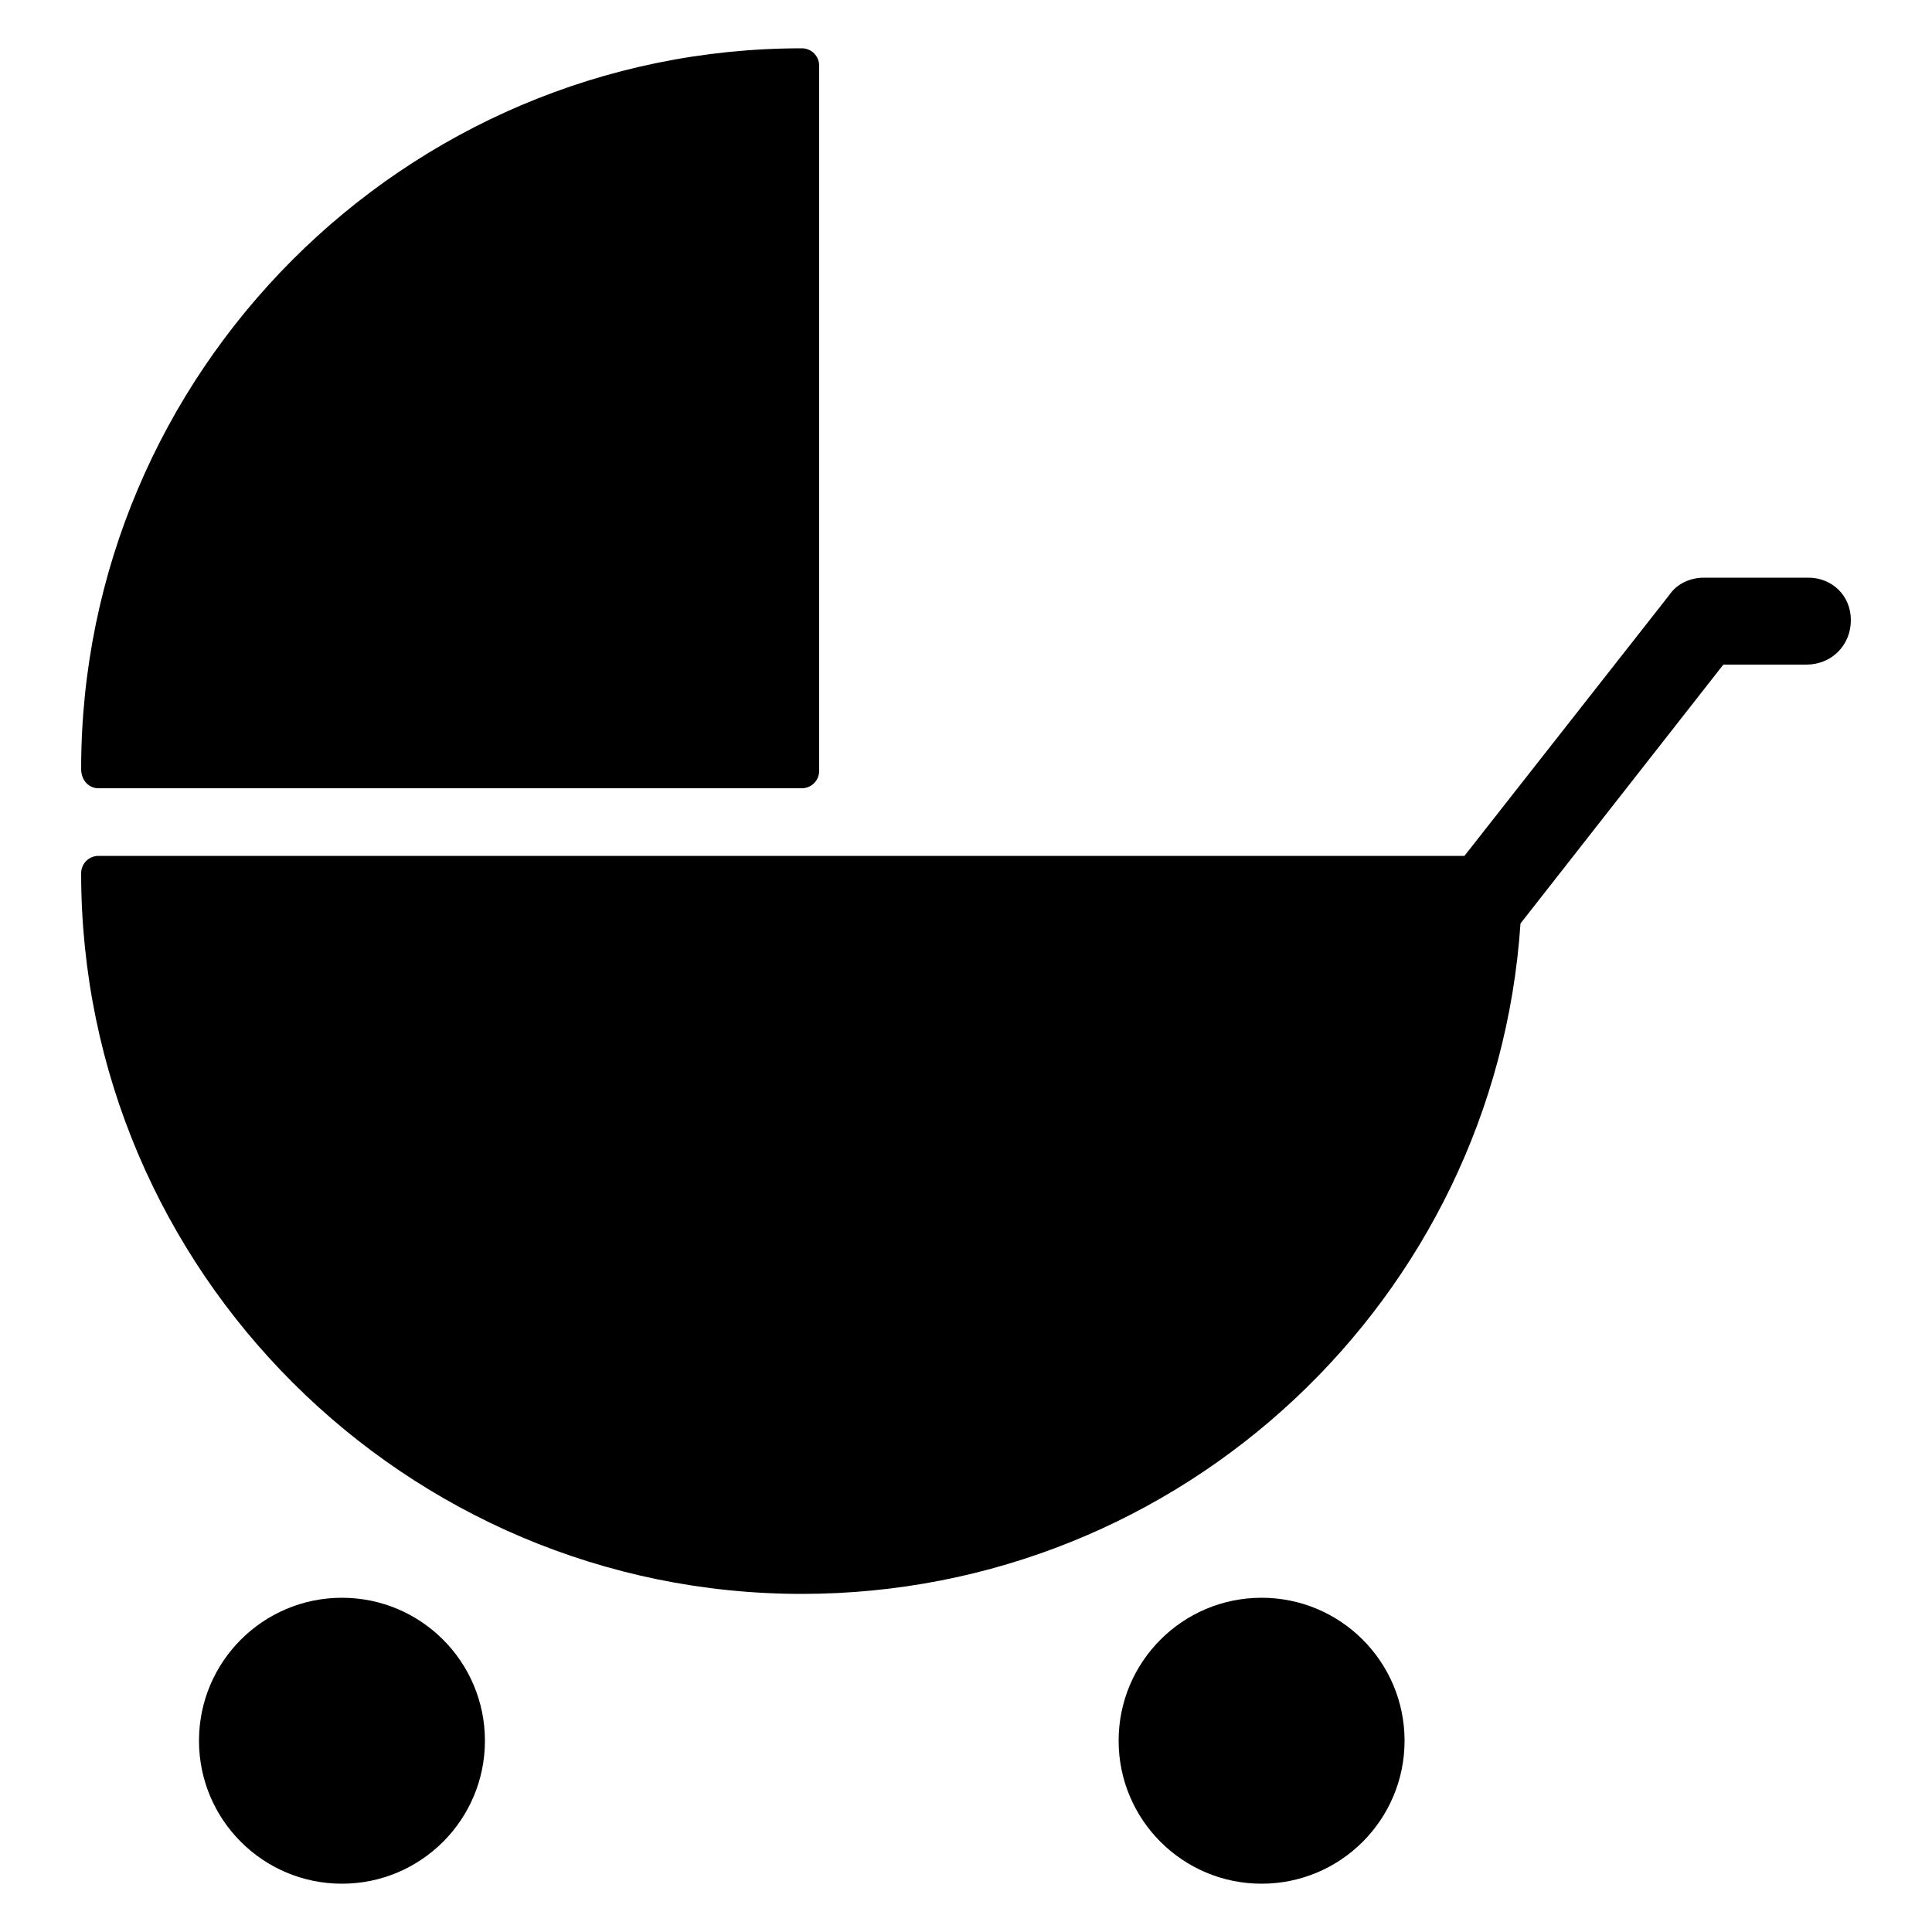
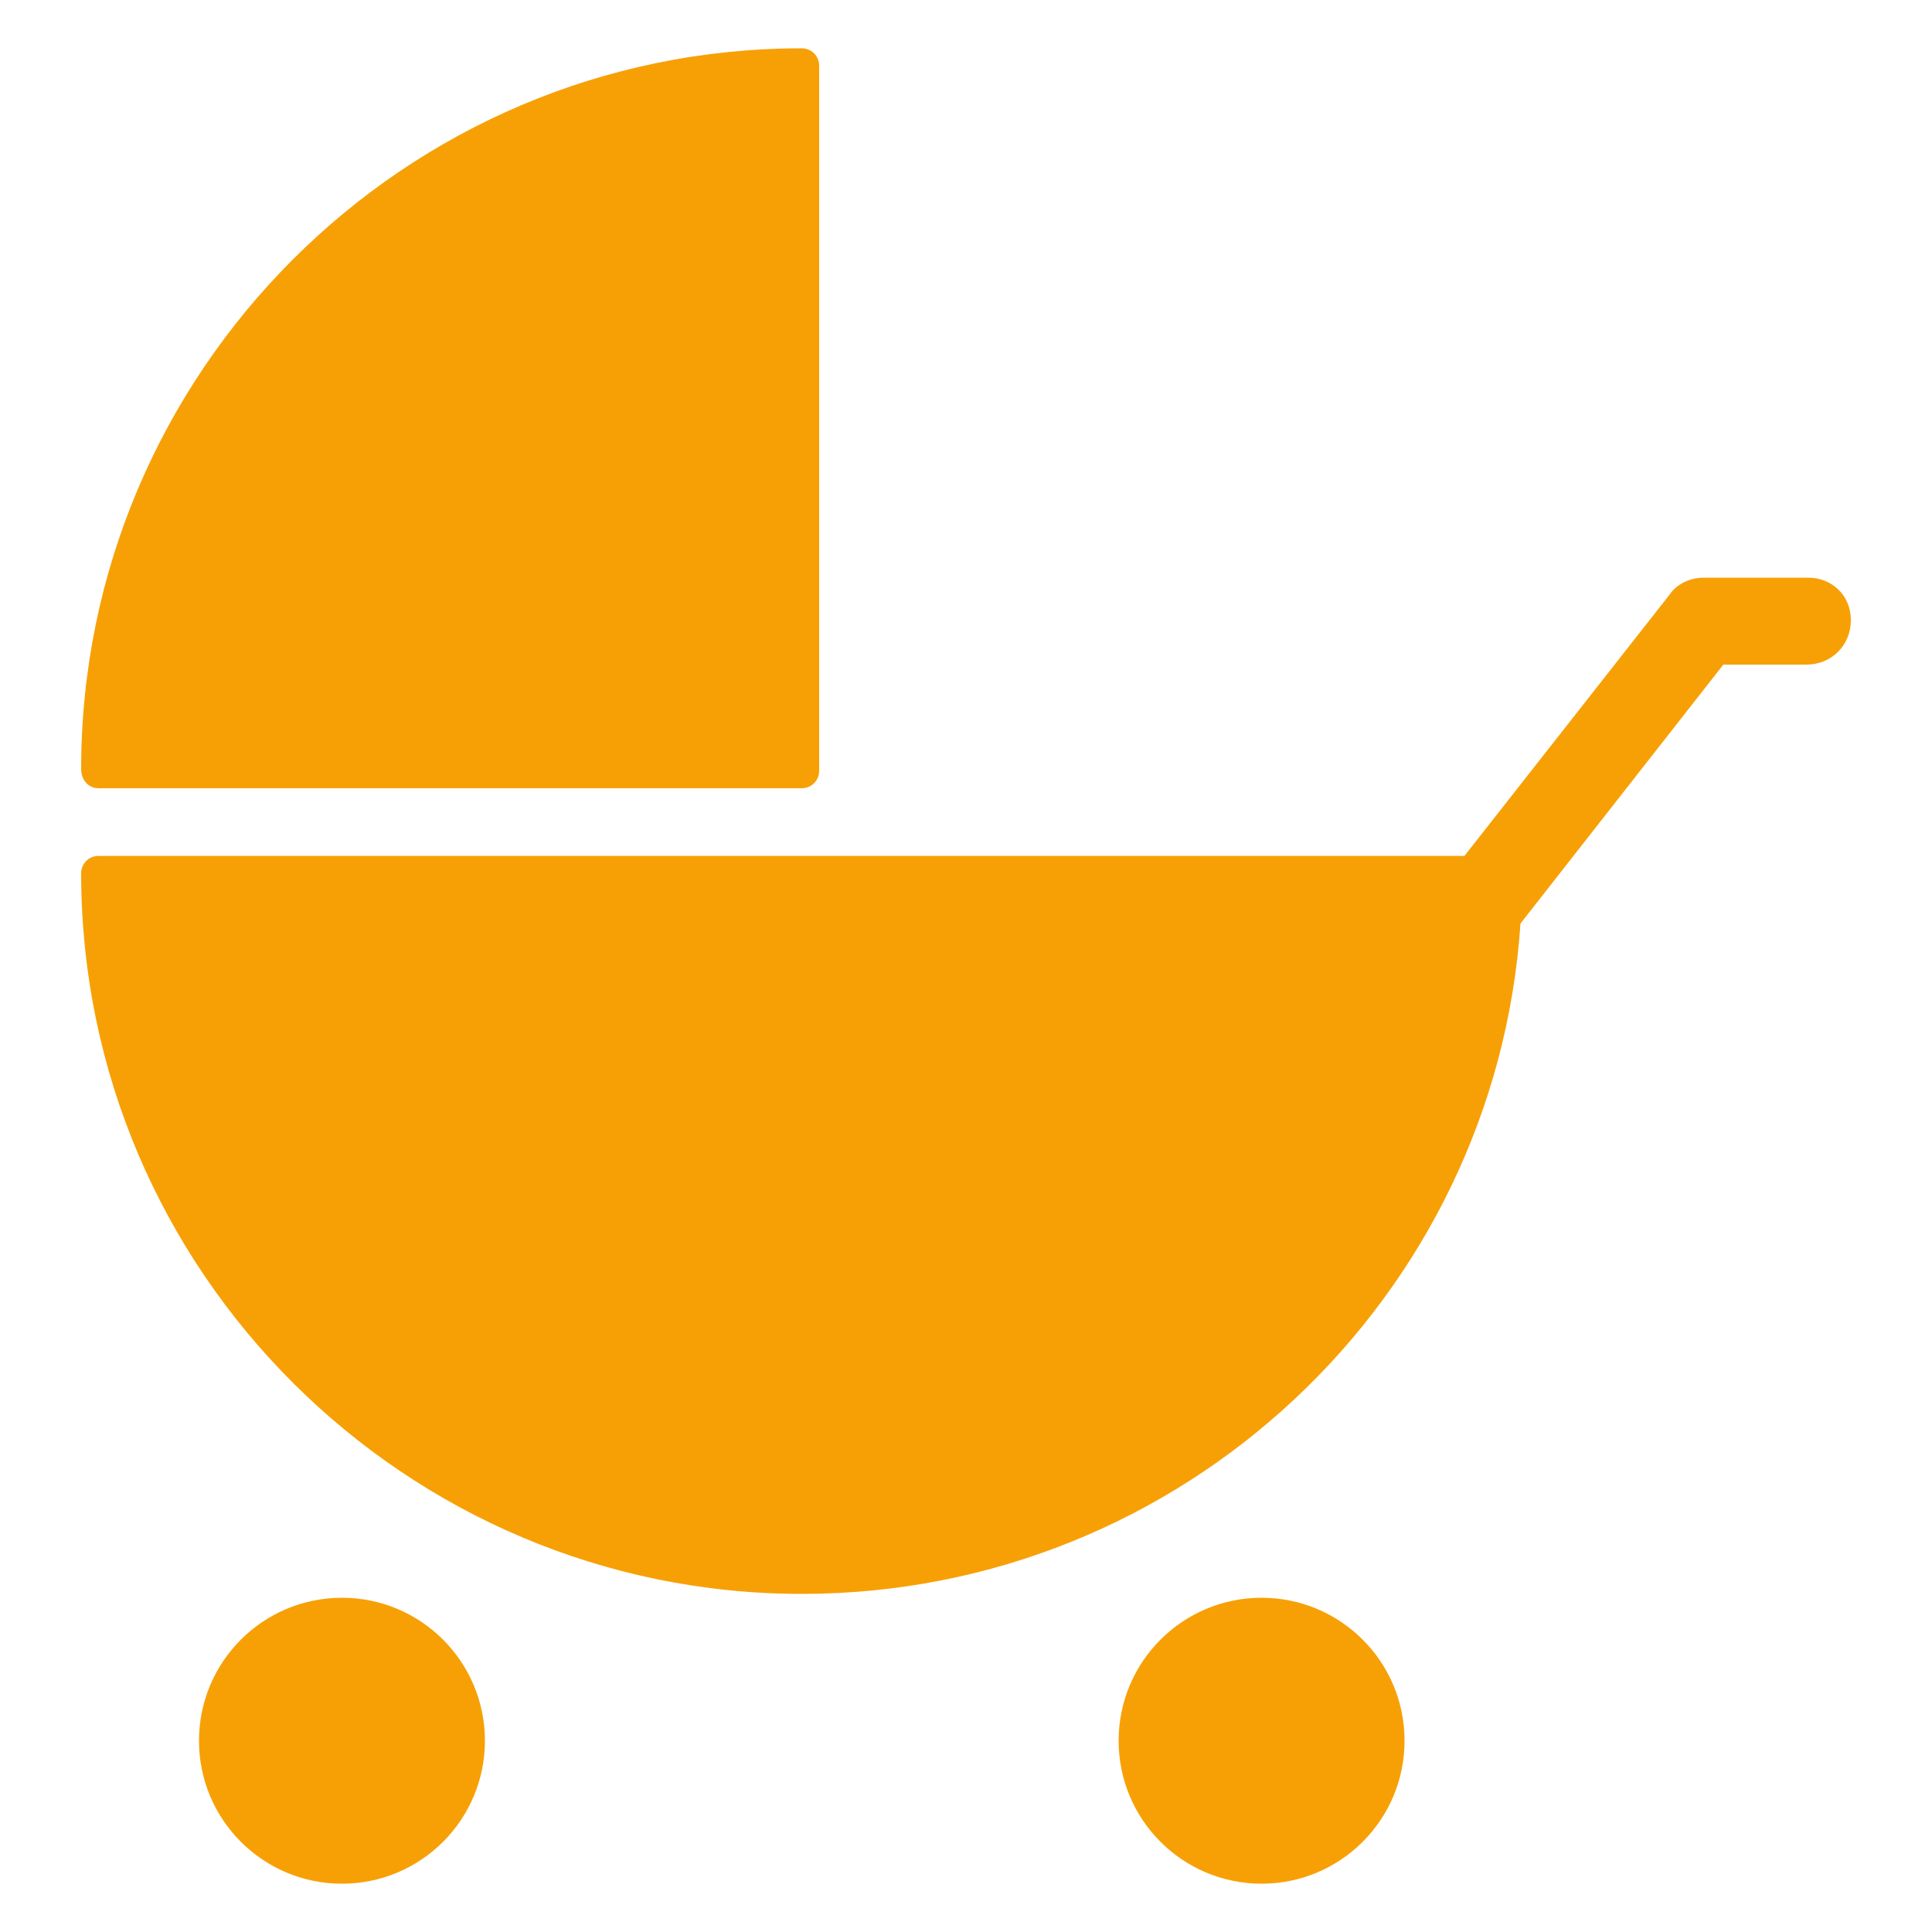
- <svg xmlns="http://www.w3.org/2000/svg" height="300px" width="300px" fill="#000000" version="1.1" x="0px" y="0px" viewBox="0 0 100 100" style="enable-background:new 0 0 100 100;" xml:space="preserve">
-   <ellipse cx="65.3" cy="90.1" rx="7.4" ry="7.4" />
-   <path d="M5.1,40.8h36.4c0.5,0,0.9-0.4,0.9-0.9V3.4c0-0.5-0.4-0.9-0.9-0.9C20.9,2.5,4.2,19.3,4.2,39.8C4.2,40.4,4.6,40.8,5.1,40.8z" />
-   <path d="M93.6,29.9h-5.4c-0.7,0-1.4,0.3-1.8,0.9L75.8,44.3H5.1c-0.5,0-0.9,0.4-0.9,0.9c0,20.6,16.8,37.3,37.3,37.3  c19.7,0,35.9-15.3,37.2-34.7l10.5-13.4h4.3c1.3,0,2.3-1,2.3-2.3S94.8,29.9,93.6,29.9z" />
-   <circle cx="17.7" cy="90.1" r="7.4" />
+ <svg xmlns="http://www.w3.org/2000/svg" version="1.1" id="Layer_1" x="0px" y="0px" viewBox="0 0 300 300" style="enable-background:new 0 0 300 300;" xml:space="preserve">
+   <style type="text/css">
+ 	.st0{fill:#F7A005;}
+ </style>
+   <ellipse class="st0" cx="195.9" cy="270.3" rx="22.2" ry="22.2" />
+   <path class="st0" d="M15.3,122.4h109.2c1.5,0,2.7-1.2,2.7-2.7V10.2c0-1.5-1.2-2.7-2.7-2.7C62.7,7.5,12.6,57.9,12.6,119.4  C12.6,121.2,13.8,122.4,15.3,122.4z" />
+   <path class="st0" d="M280.8,89.7h-16.2c-2.1,0-4.2,0.9-5.4,2.7l-31.8,40.5H15.3c-1.5,0-2.7,1.2-2.7,2.7  c0,61.8,50.4,111.9,111.9,111.9c59.1,0,107.7-45.9,111.6-104.1l31.5-40.2h12.9c3.9,0,6.9-3,6.9-6.9  C287.4,92.4,284.4,89.7,280.8,89.7z" />
+   <circle class="st0" cx="53.1" cy="270.3" r="22.2" />
</svg>
